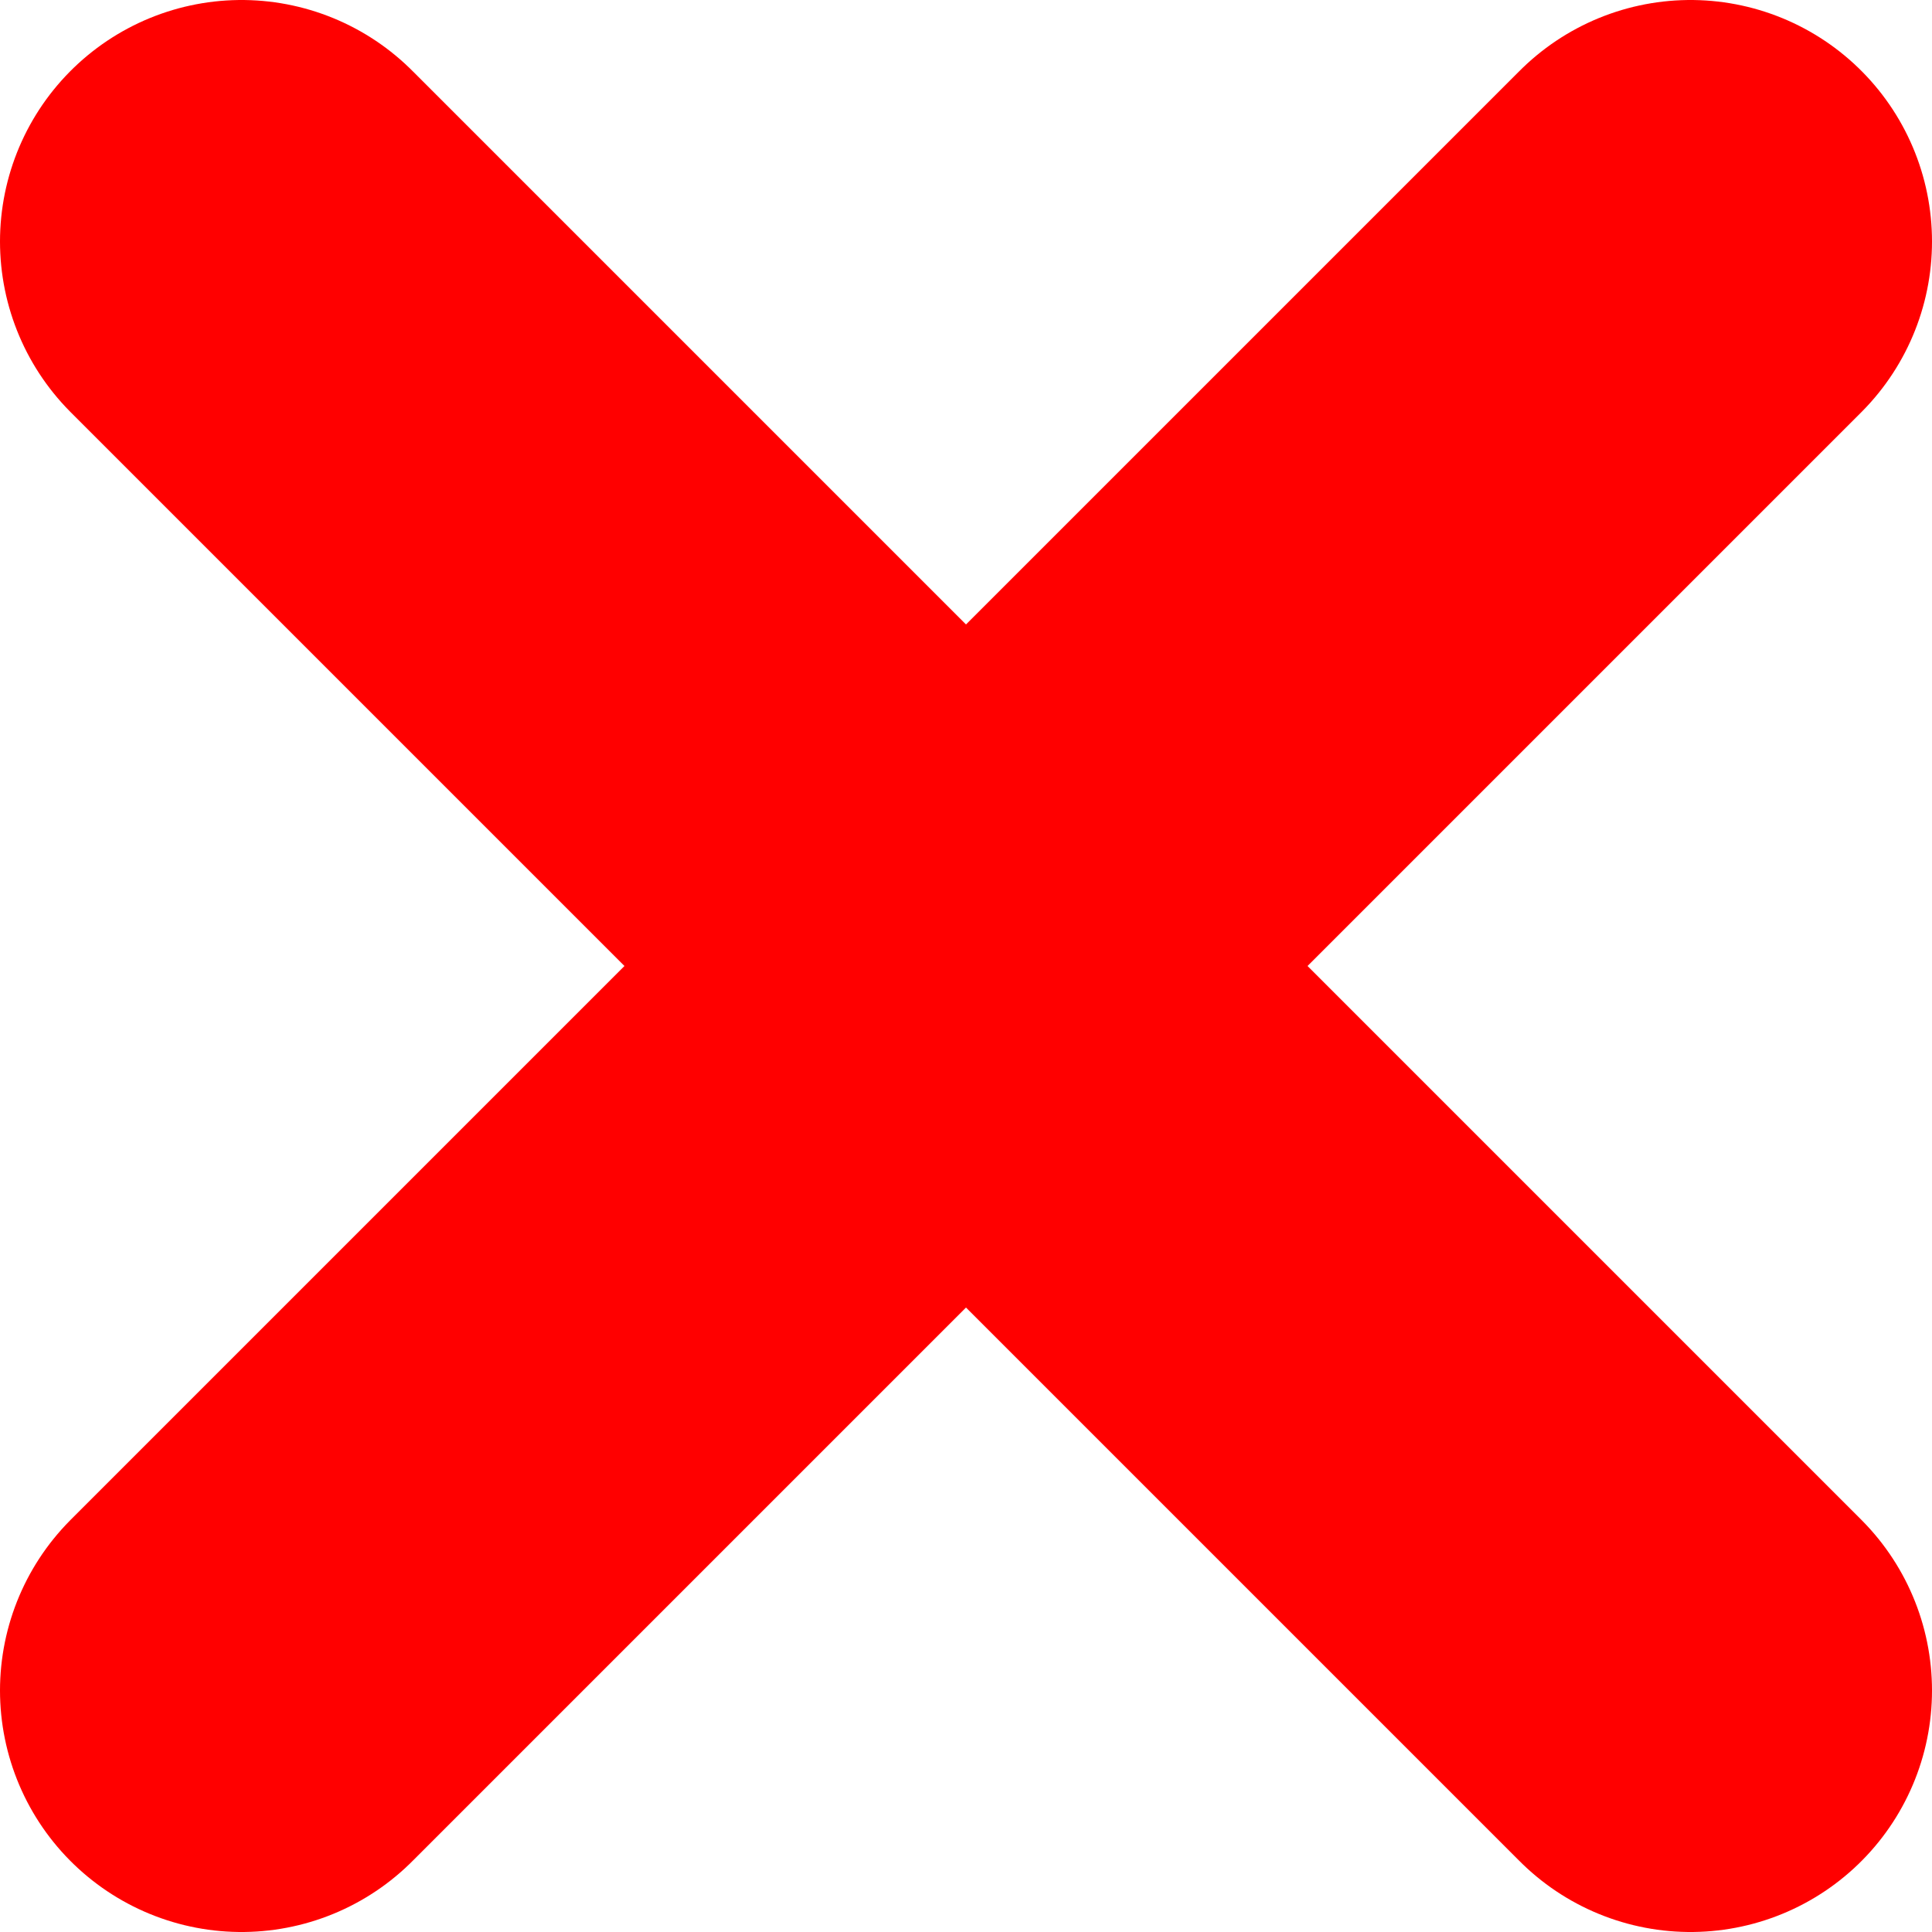
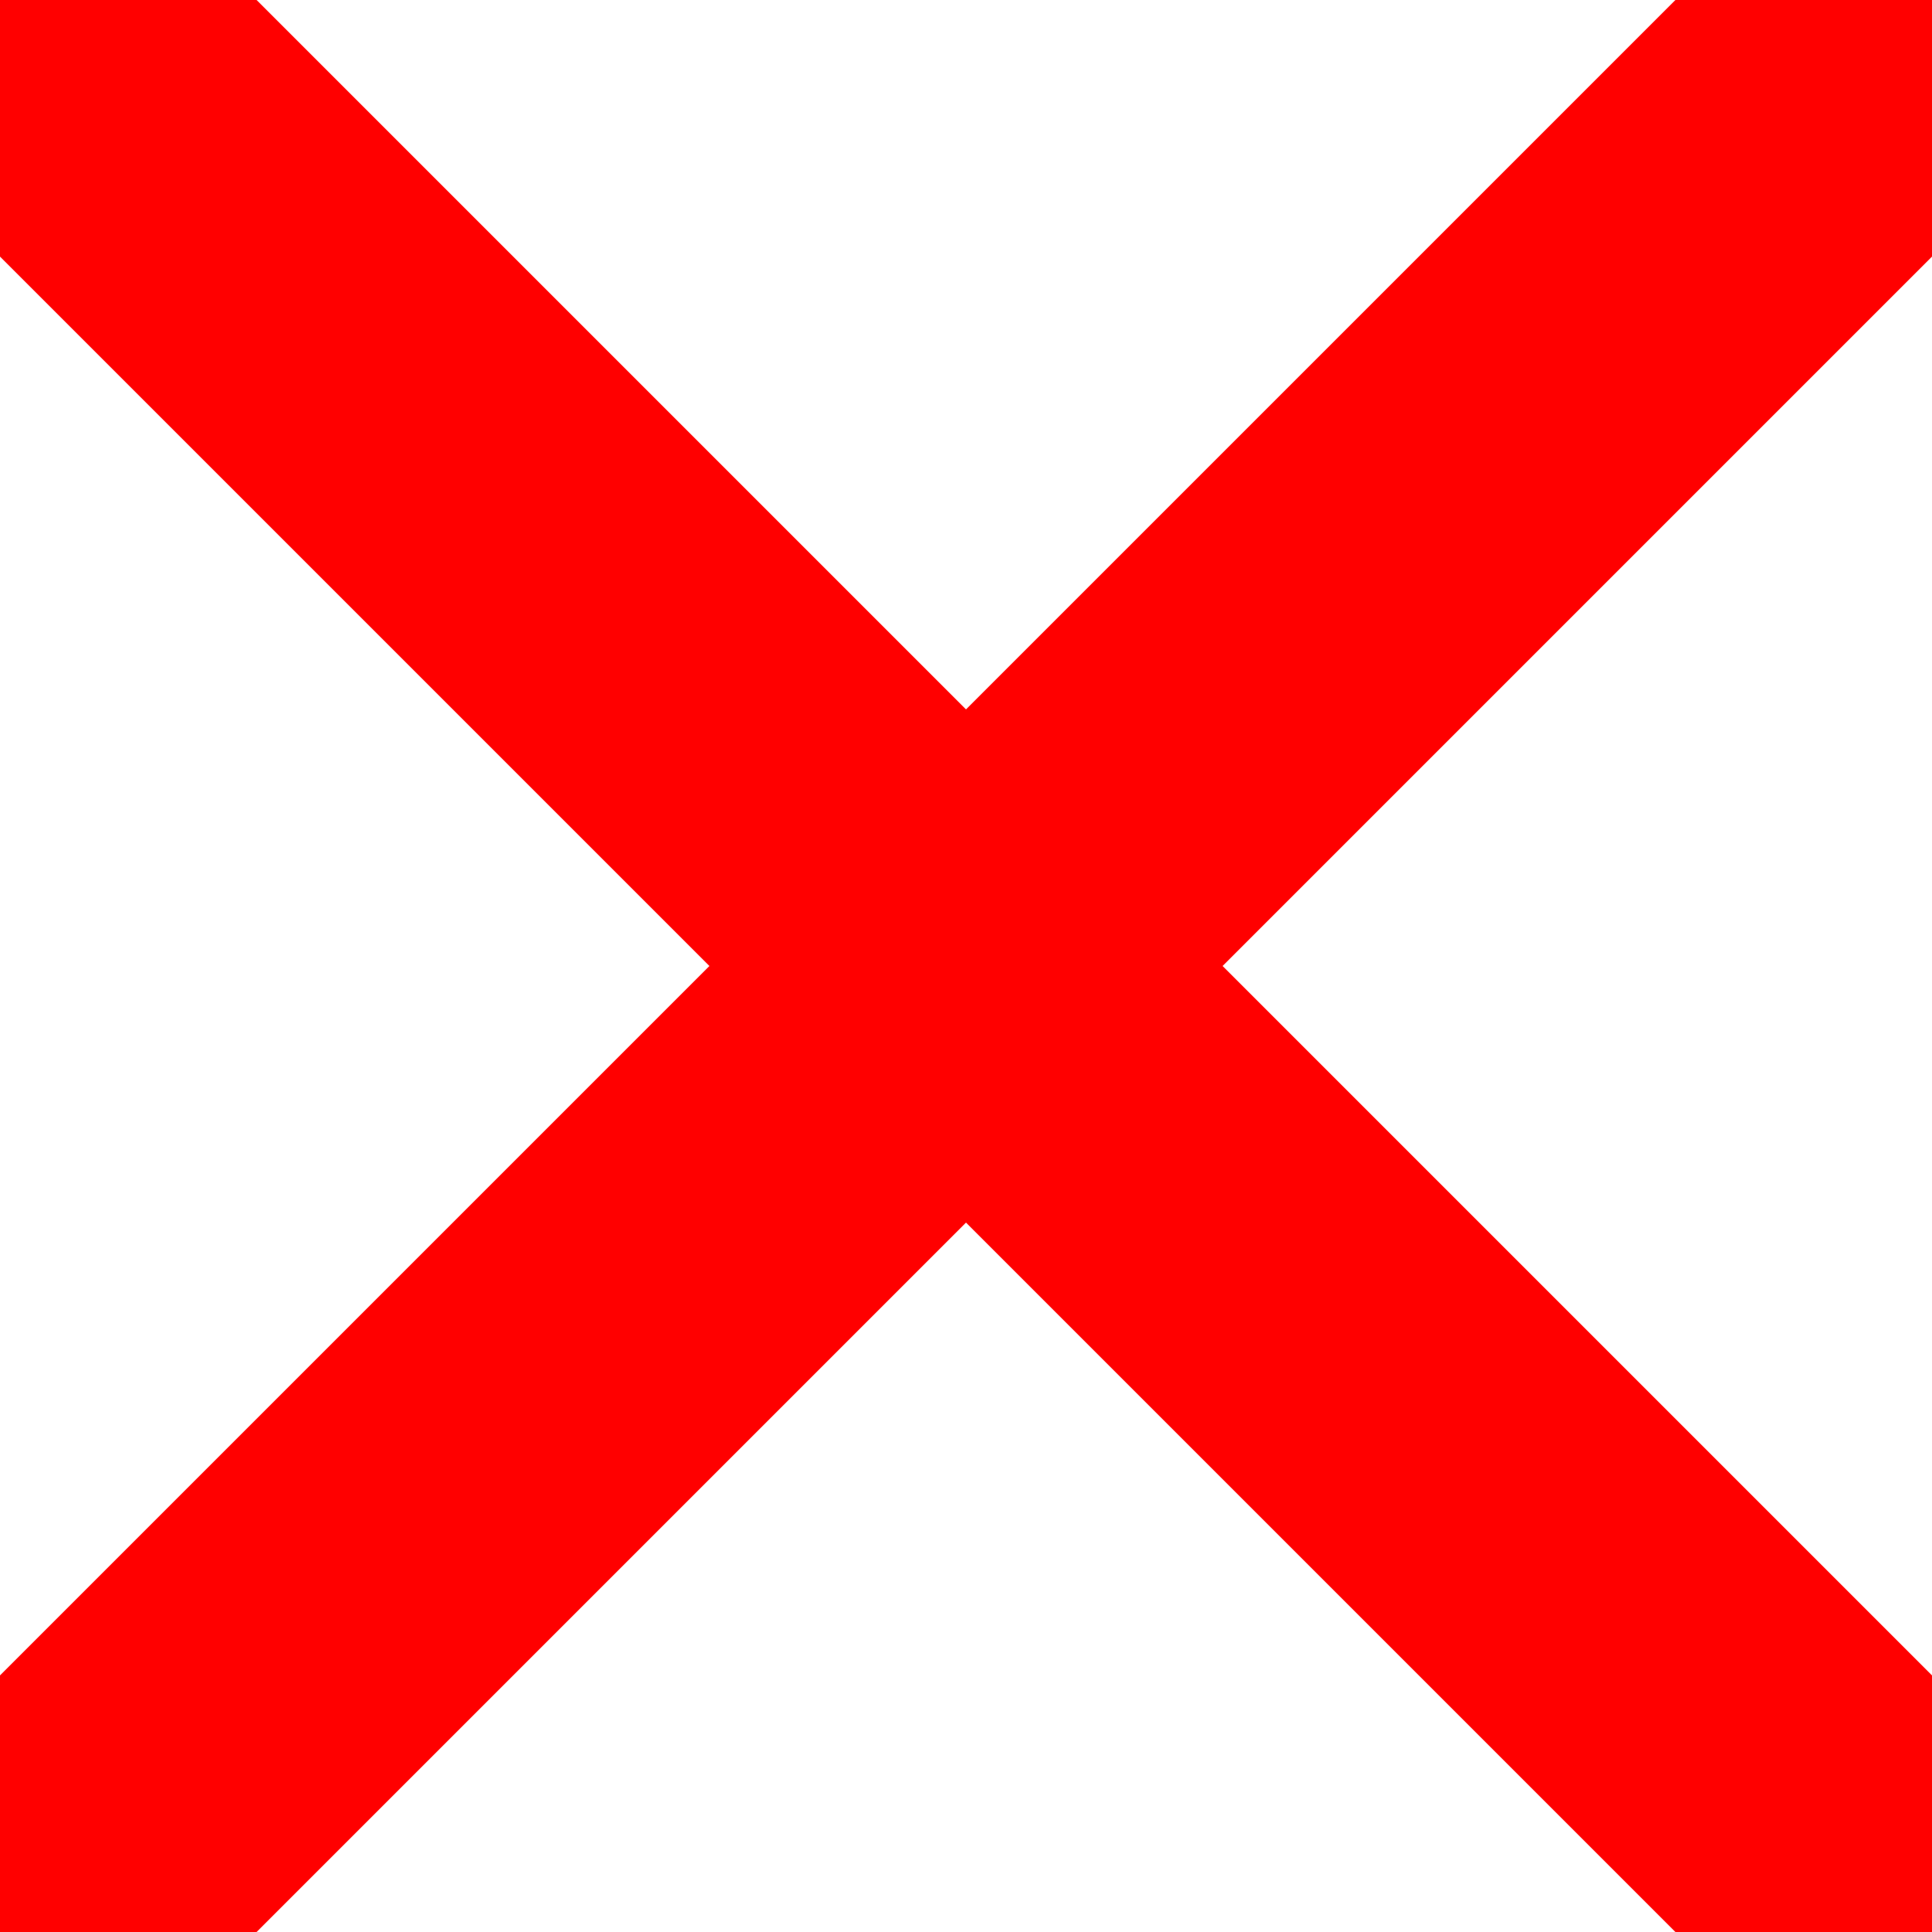
- <svg xmlns="http://www.w3.org/2000/svg" width="32" height="32" id="svg2" version="1.0">
+ <svg xmlns="http://www.w3.org/2000/svg" xmlns:xlink="http://www.w3.org/1999/xlink" width="32" height="32" id="svg2" version="1.0">
  <defs id="defs4">
    </defs>
  <g id="layer1">
-     <path style="stroke-width:8;fill:none;stroke:#ff0000;stroke-opacity:1;stroke-linejoin:round;stroke-miterlimit:4;stroke-dasharray:none;stroke-linecap:round" d="M 4,28 28,4" id="path2842" />
-     <path id="path3616" d="M 28,28 4,4" style="stroke-width:8;fill:none;stroke:#ff0000;stroke-opacity:1;stroke-linejoin:round;stroke-miterlimit:4;stroke-dasharray:none;stroke-linecap:round" />
+     <use x="0" y="0" xlink:href="#path3616" id="use3707" transform="matrix(-1,0,0,1,32,0)" width="32" height="32" />
+     <path style="font-size:medium;font-style:normal;font-variant:normal;font-weight:normal;font-stretch:normal;text-indent:0;text-align:start;text-decoration:none;line-height:normal;letter-spacing:normal;word-spacing:normal;text-transform:none;direction:ltr;block-progression:tb;writing-mode:lr-tb;text-anchor:start;color:#000000;fill:#ff0000;fill-opacity:1;stroke:none;stroke-width:6;marker:none;visibility:visible;display:inline;overflow:visible;enable-background:accumulate;font-family:Bitstream Vera Sans;-inkscape-font-specification:Bitstream Vera Sans" d="M 0 0 L 0 4.25 L 27.75 32 L 32 32 L 32 27.75 L 4.25 0 L 0 0 z " id="path3616" />
  </g>
</svg>
